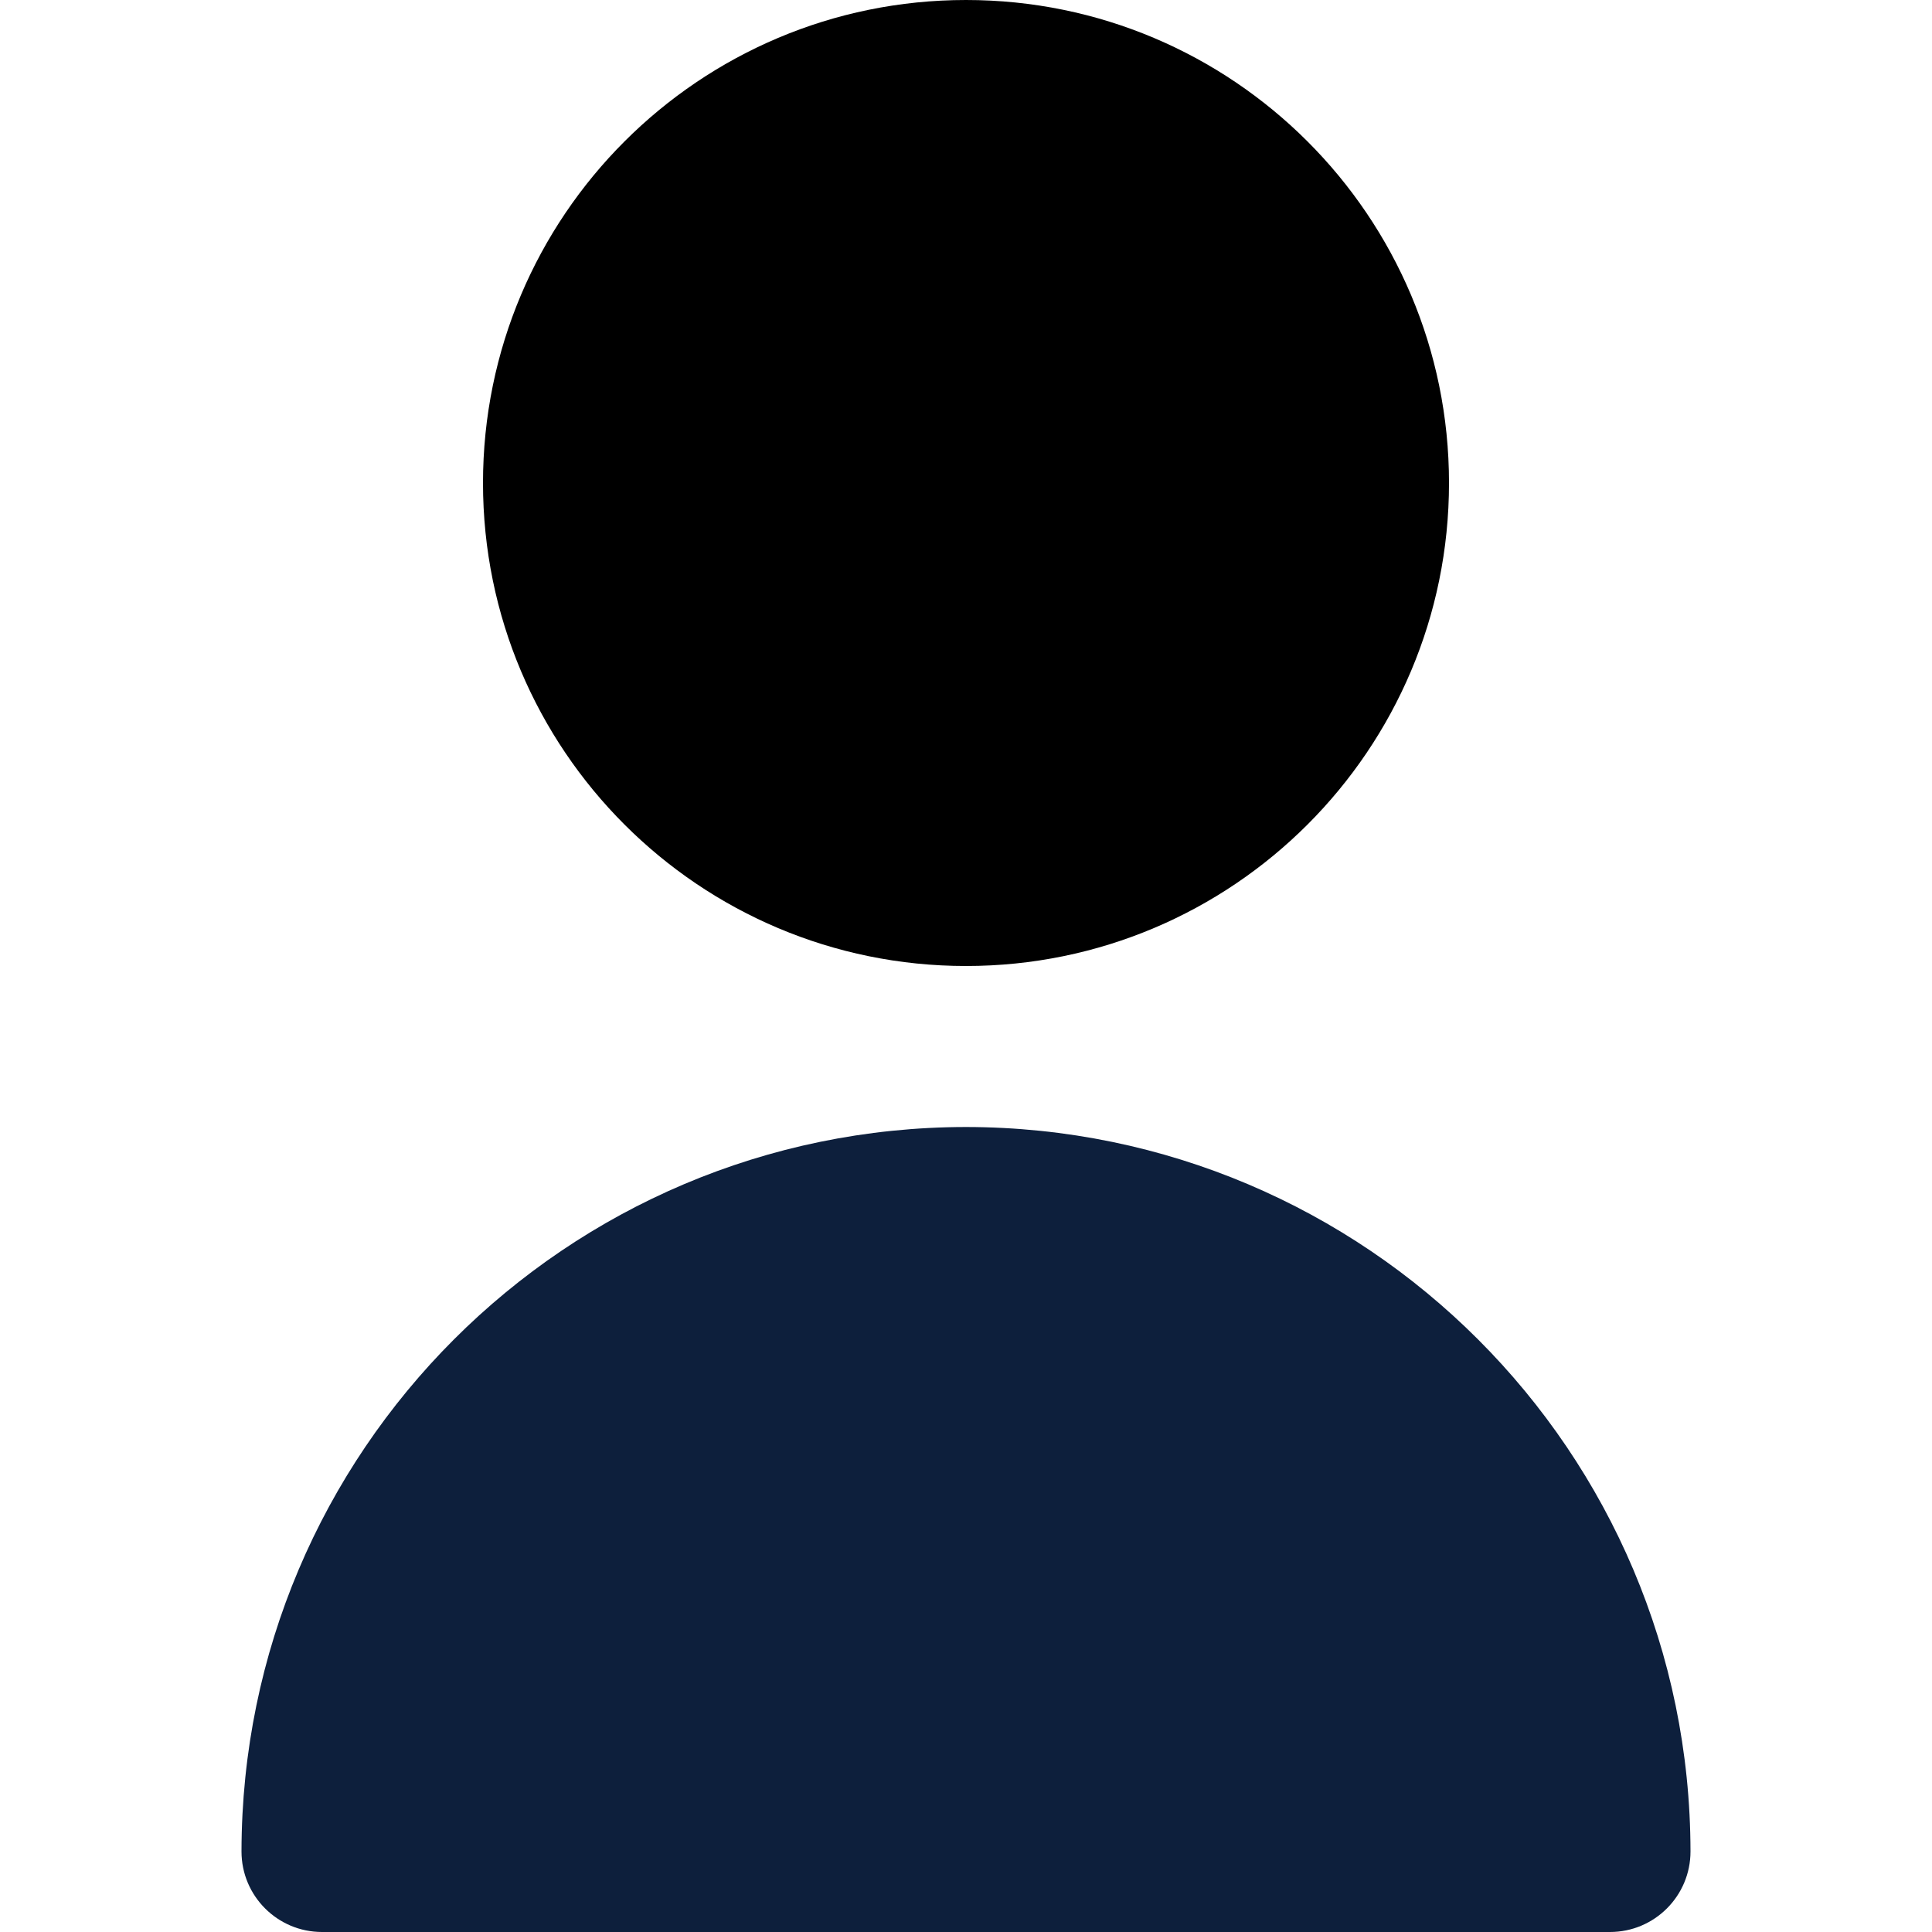
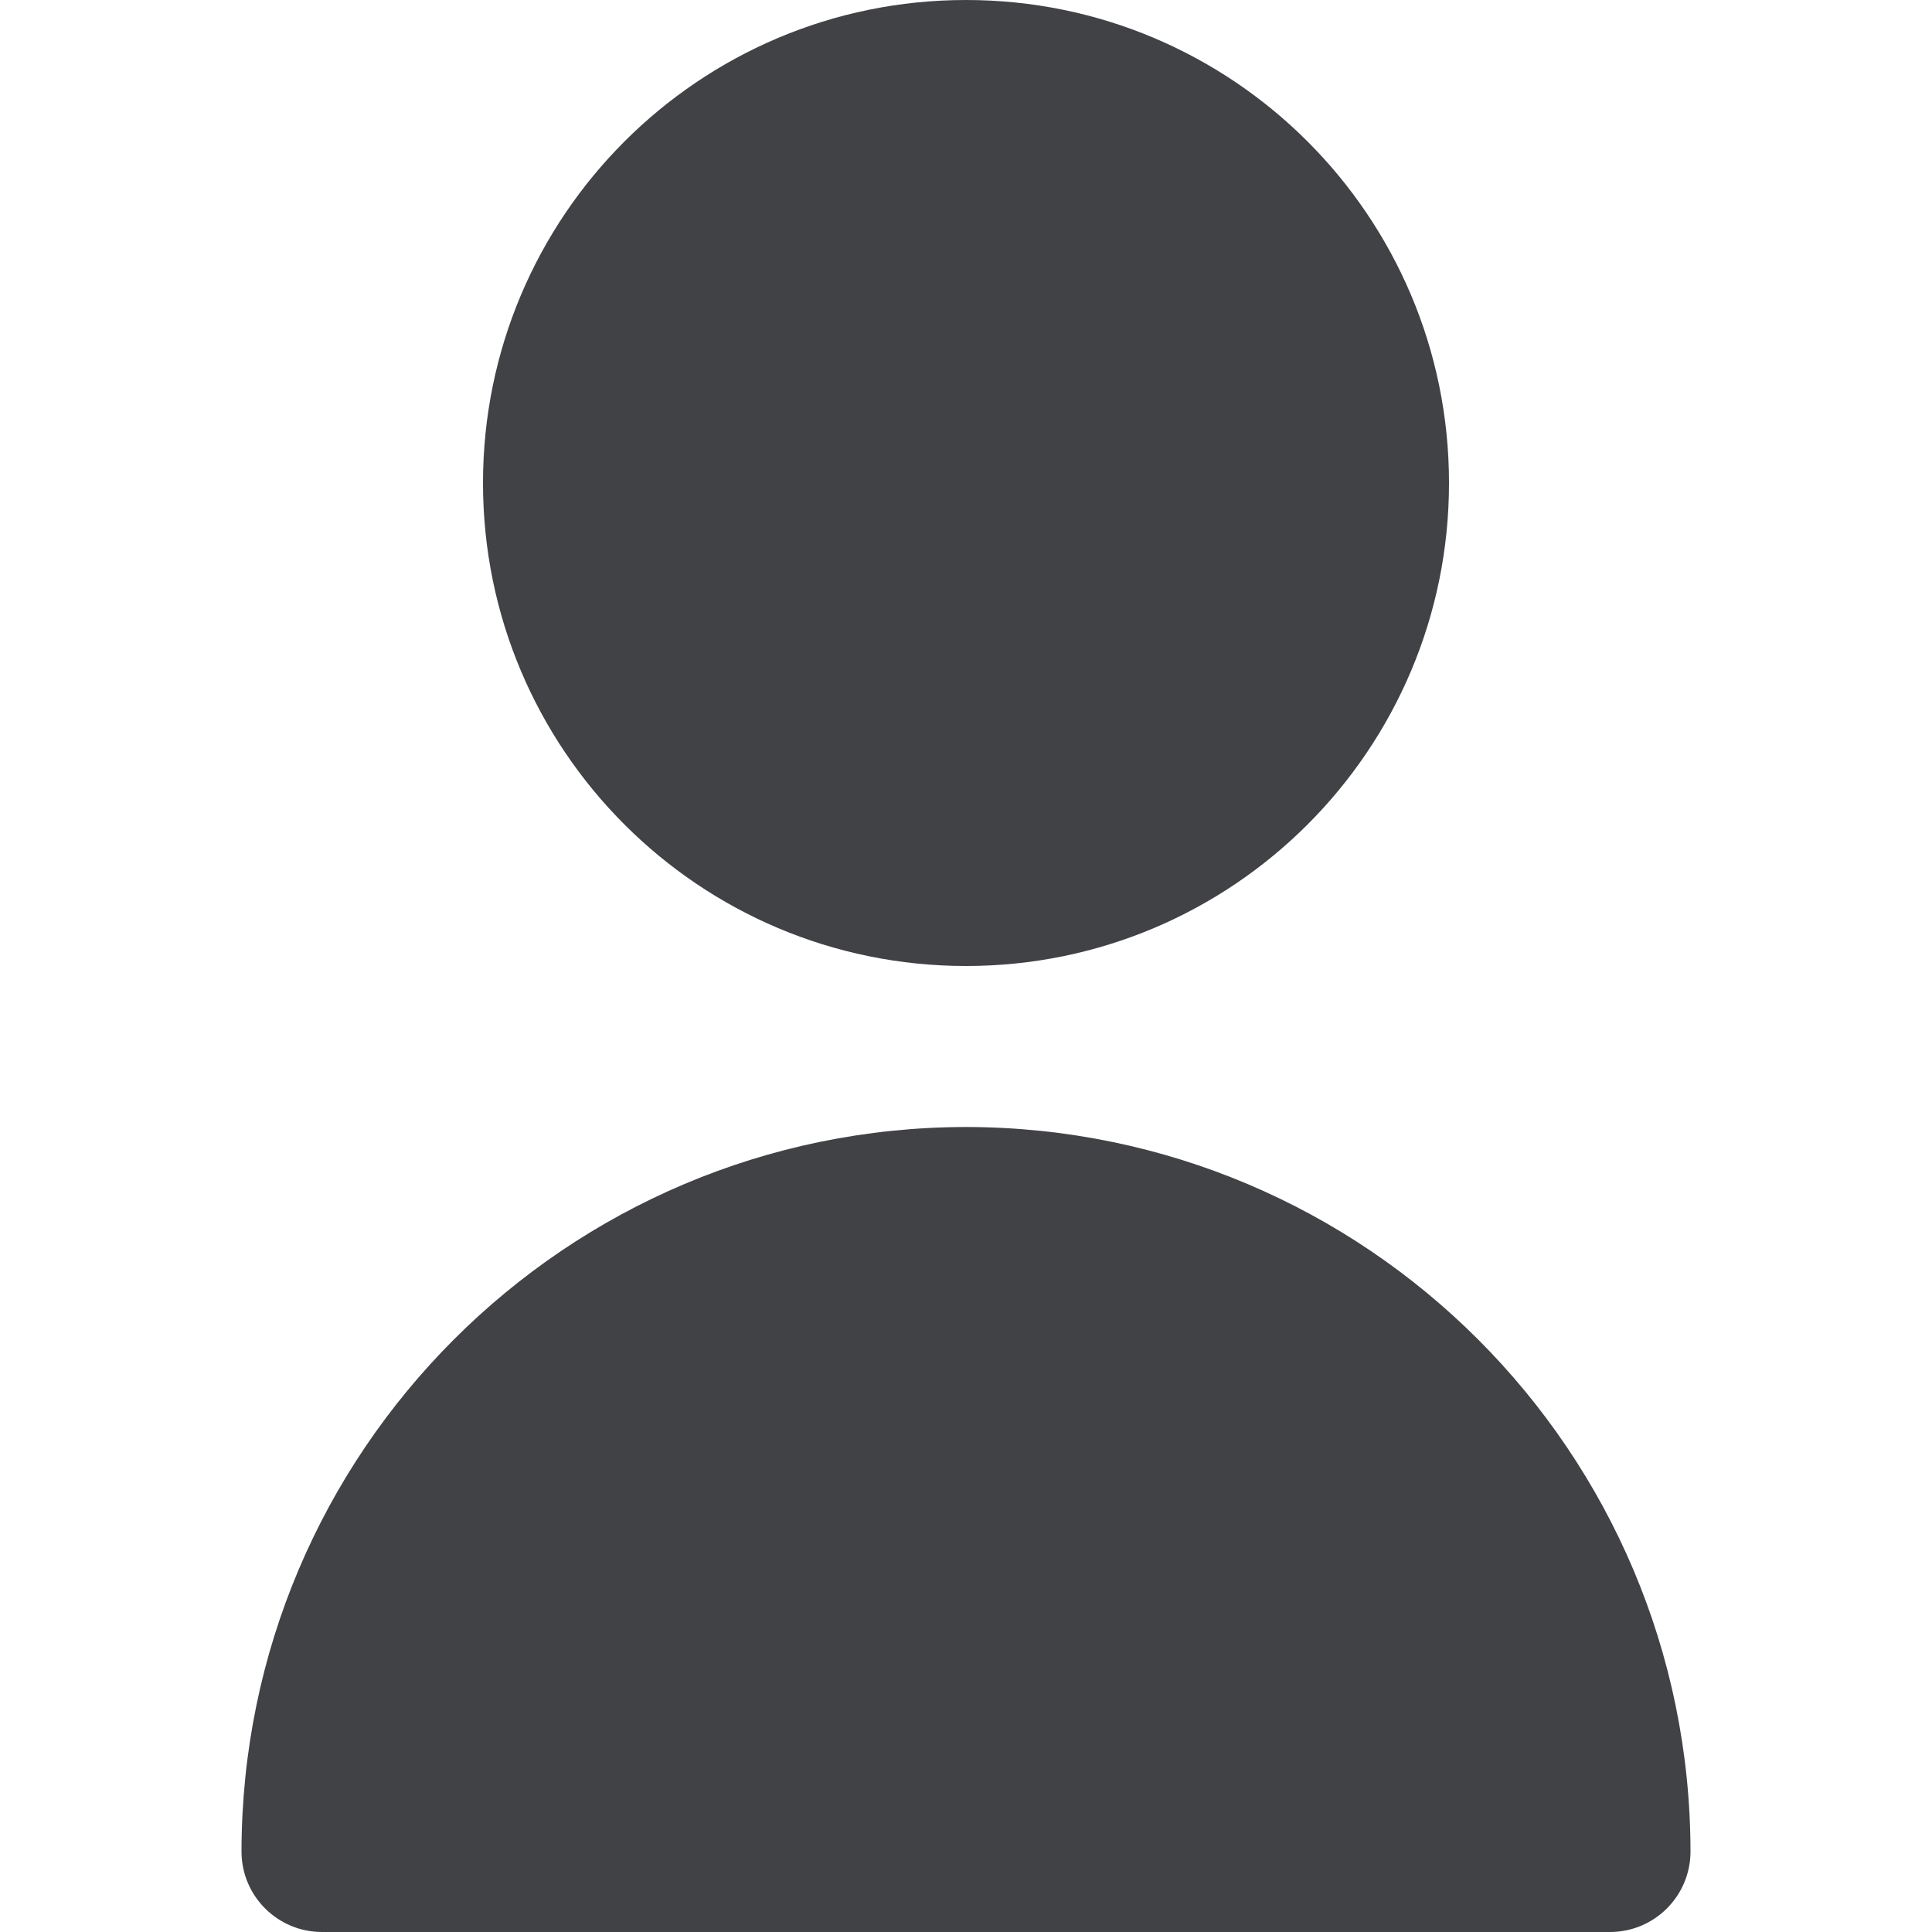
- <svg xmlns="http://www.w3.org/2000/svg" version="1.1" id="Capa_1" x="0px" y="0px" viewBox="0 0 512 512" style="enable-background:new 0 0 512 512;" xml:space="preserve" width="512" height="512">
+ <svg xmlns="http://www.w3.org/2000/svg" version="1.1" id="Capa_1" x="0px" y="0px" viewBox="0 0 512 512" style="enable-background:new 0 0 512 512;" xml:space="preserve" fill="#404245" width="512" height="512">
  <g>
    <circle cx="256" cy="128" r="128" />
-     <path d="M256,298.667c-105.99,0.118-191.882,86.01-192,192C64,502.449,73.551,512,85.333,512h341.333   c11.782,0,21.333-9.551,21.333-21.333C447.882,384.677,361.99,298.784,256,298.667z" fill="#0d1f3c" />
+     <path d="M256,298.667c-105.99,0.118-191.882,86.01-192,192C64,502.449,73.551,512,85.333,512h341.333   c11.782,0,21.333-9.551,21.333-21.333C447.882,384.677,361.99,298.784,256,298.667z" fill="#404245" />
  </g>
</svg>
